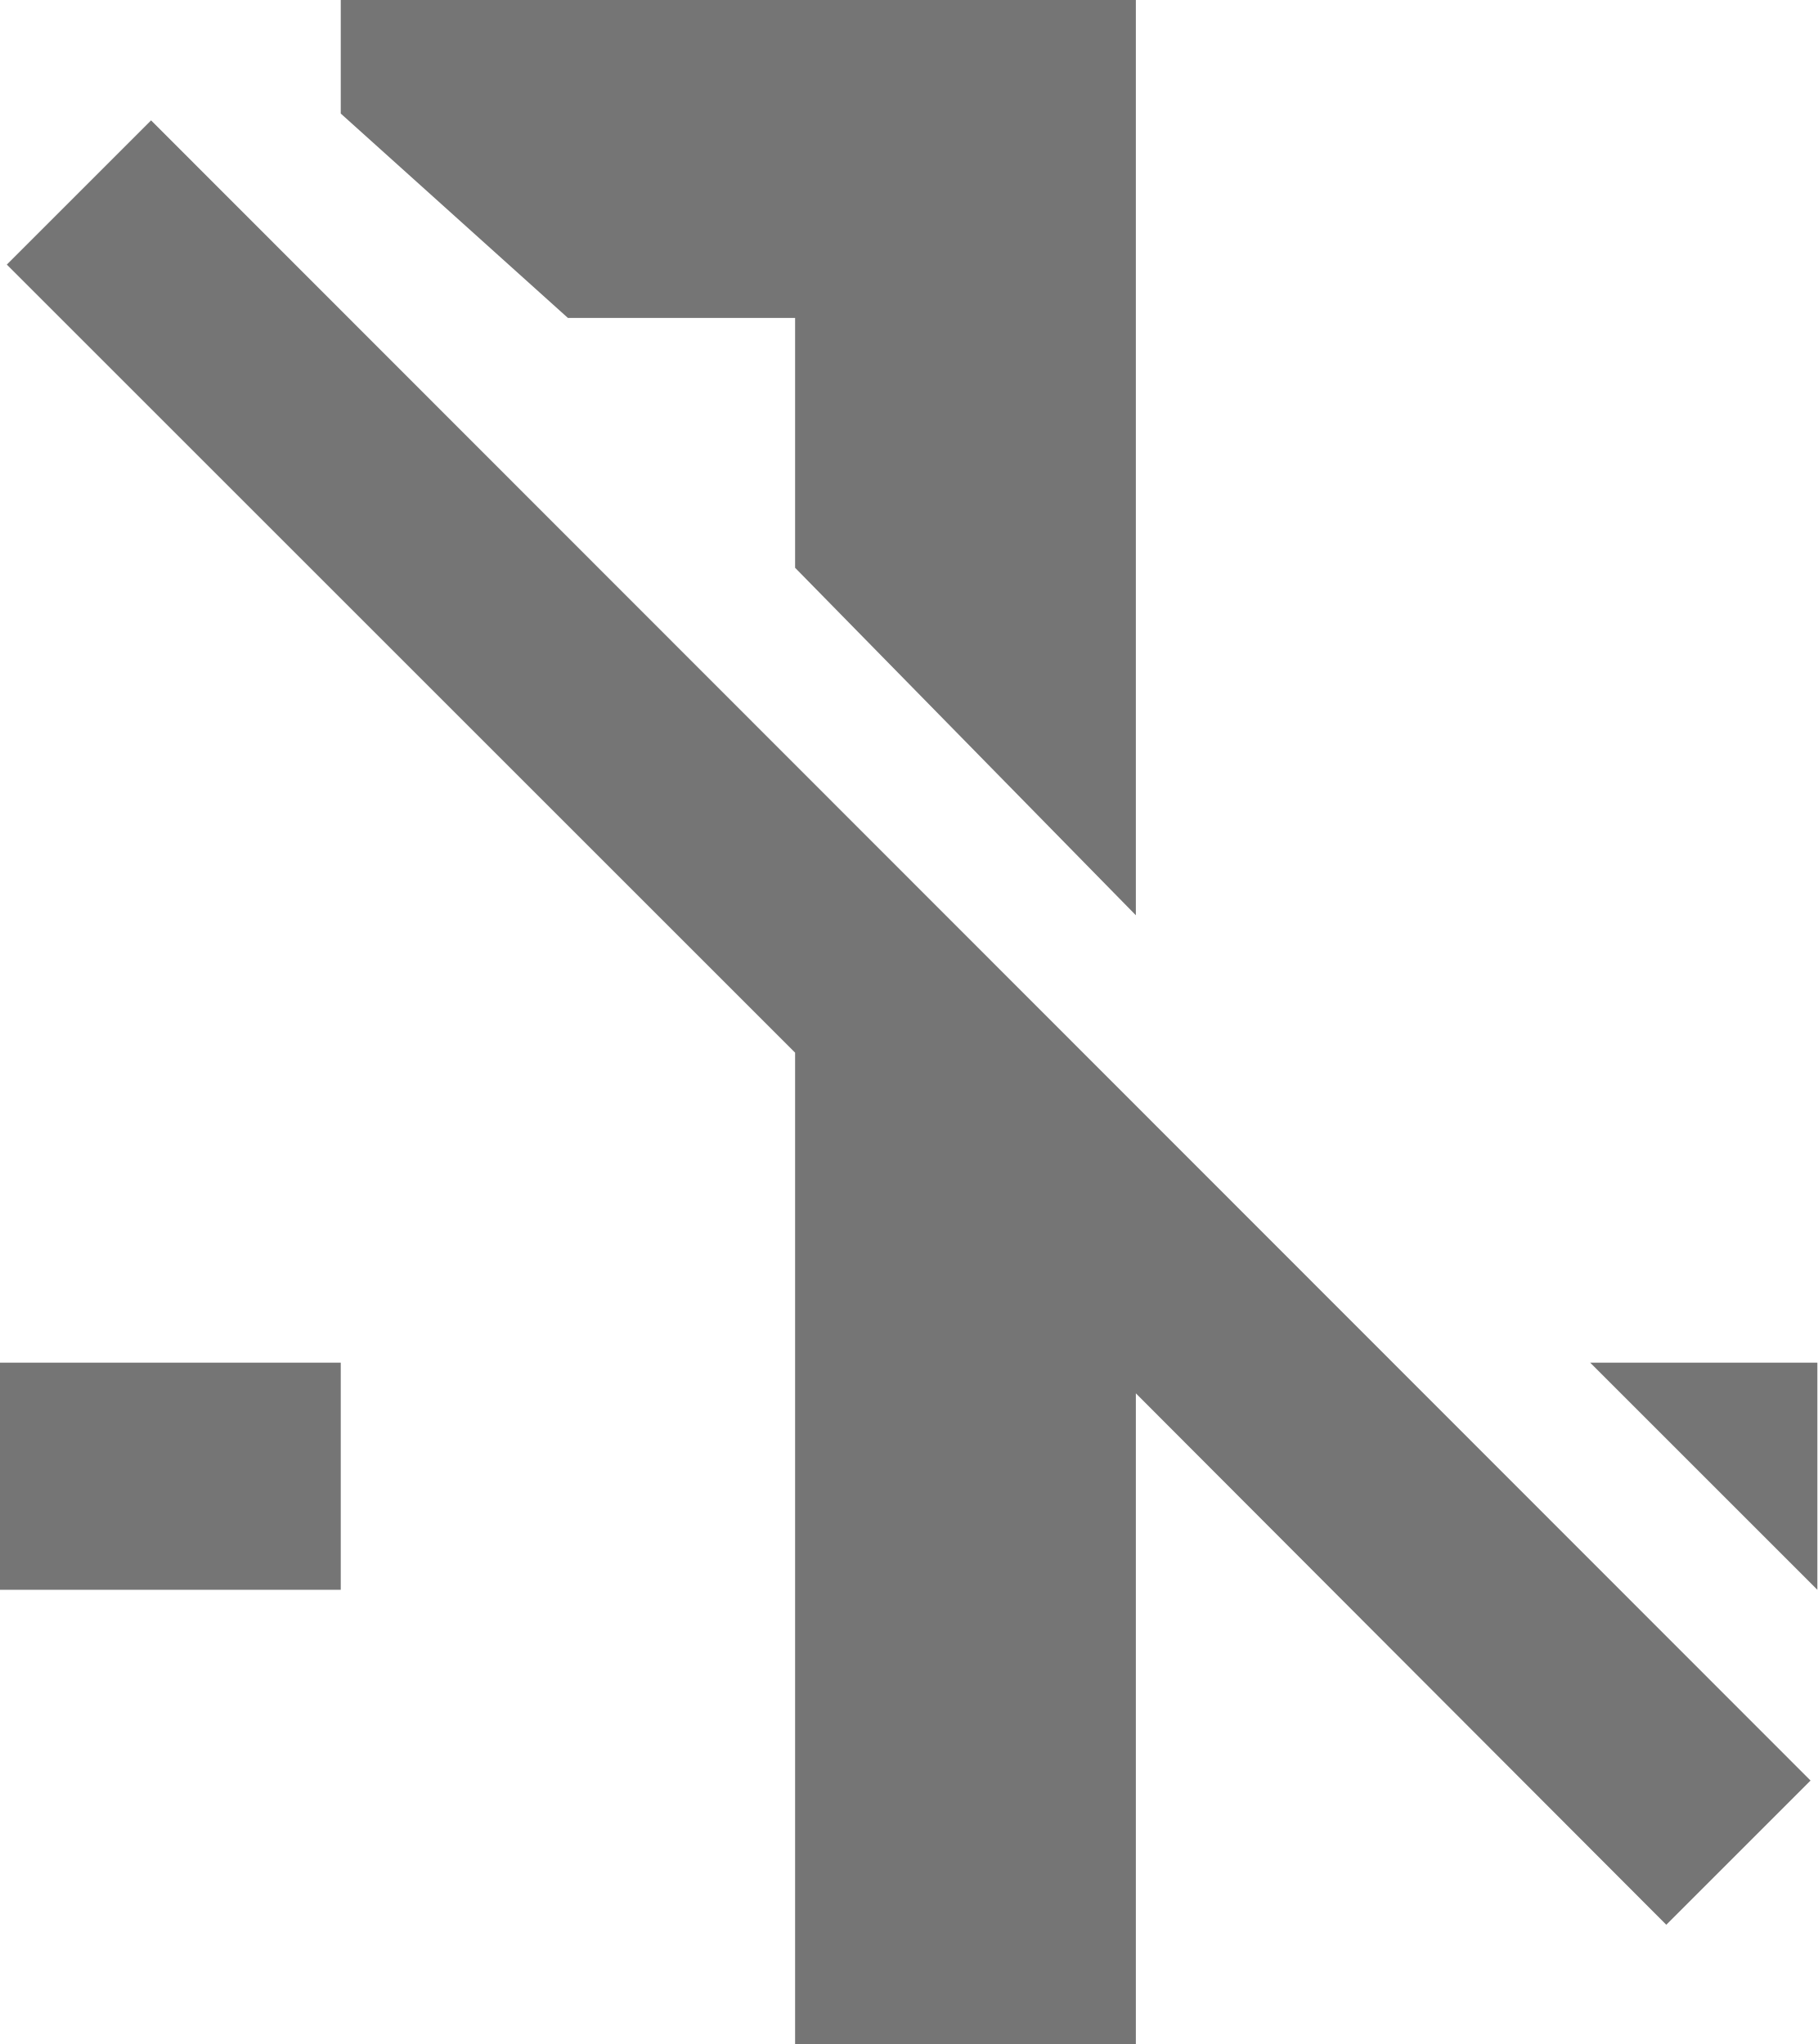
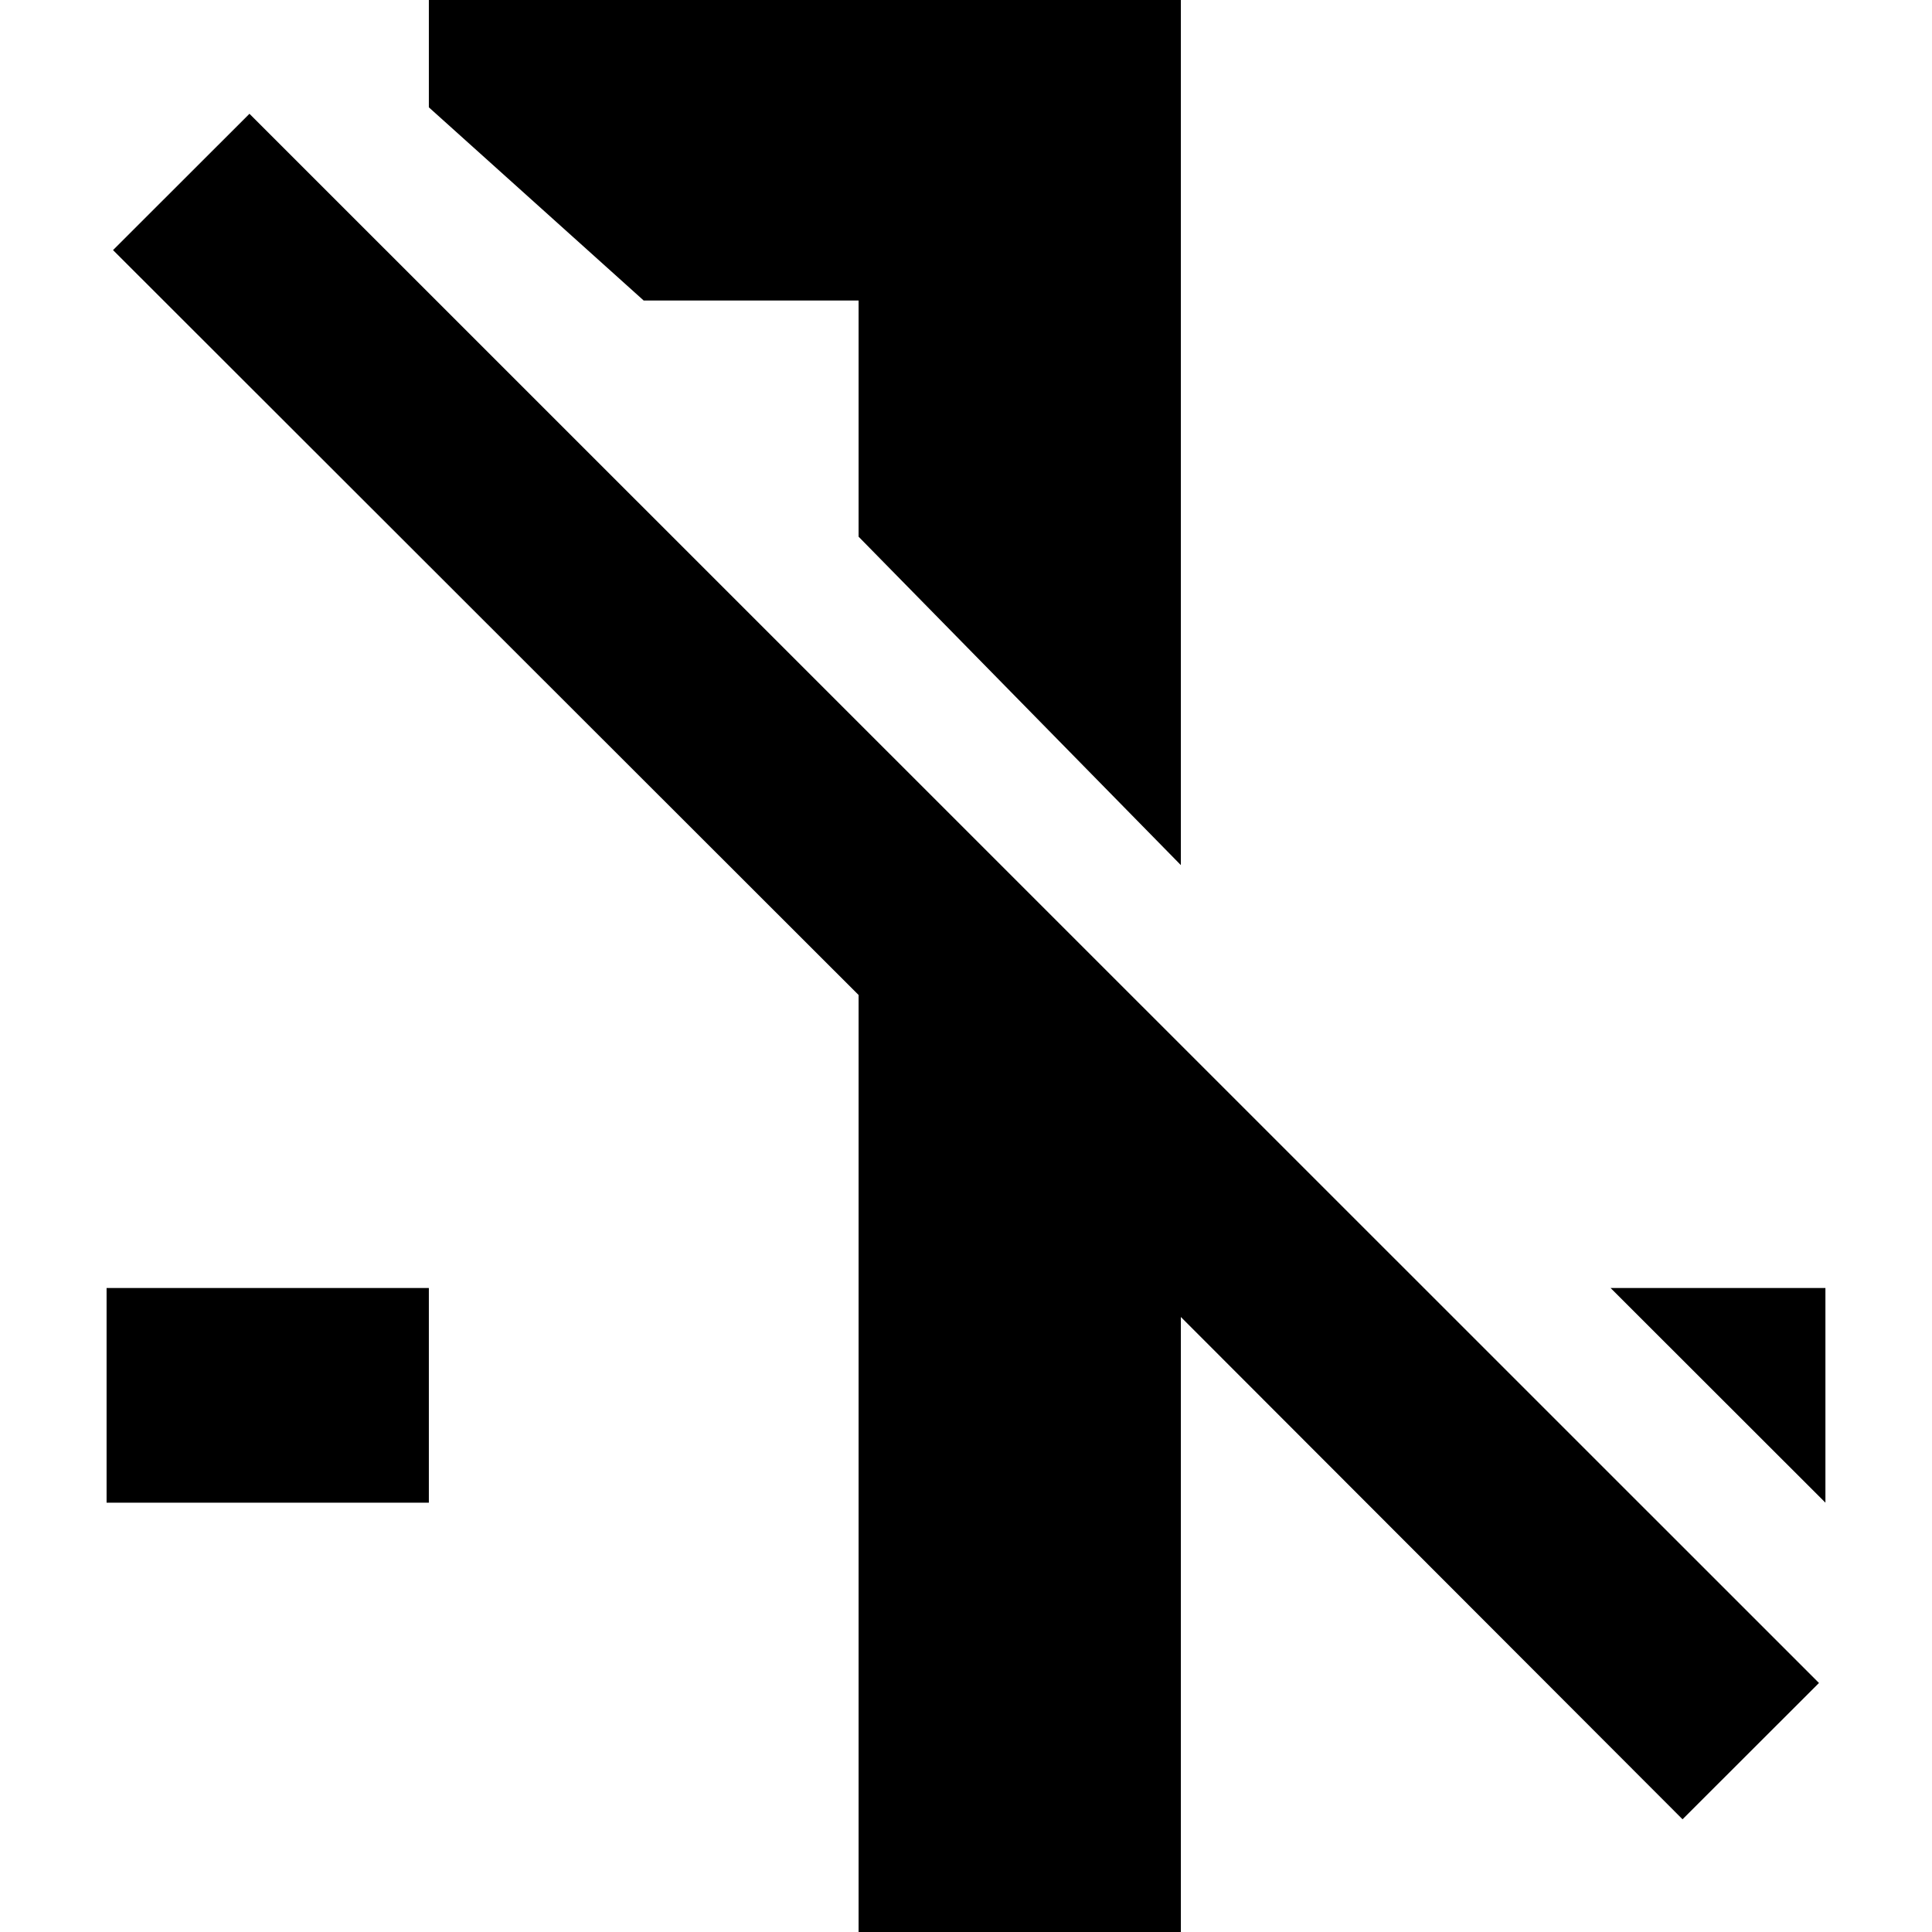
- <svg xmlns="http://www.w3.org/2000/svg" id="Layer_1" data-name="Layer 1" viewBox="0 0 16 18">
-   <defs>
-     <style>.cls-1{fill:#757575;fill-rule:evenodd;}</style>
-   </defs>
-   <path class="cls-1" d="M1.33,1.06,15.94,15.68l-1.27,1.27L10,12.27V18H7V9.27L.06,2.33Zm8.67,7V0H3V1L5,2.8H7V5ZM0,14H3V12H0Zm16,0V12H14Z" />
+ <svg xmlns="http://www.w3.org/2000/svg" viewBox="0 0 750 750" height="1000" width="1000">
+   <path d="M96.84 44.171l609.284 609.16-52.963 52.915-194.754-194.998v238.748h-125.11V386.249L43.876 97.086zm361.567 291.663V.004H166.484V41.67l83.406 75h83.407v91.667zM41.374 583.332h125.11V500H41.374zm667.252 0V500H625.22zm0 0" />
</svg>
